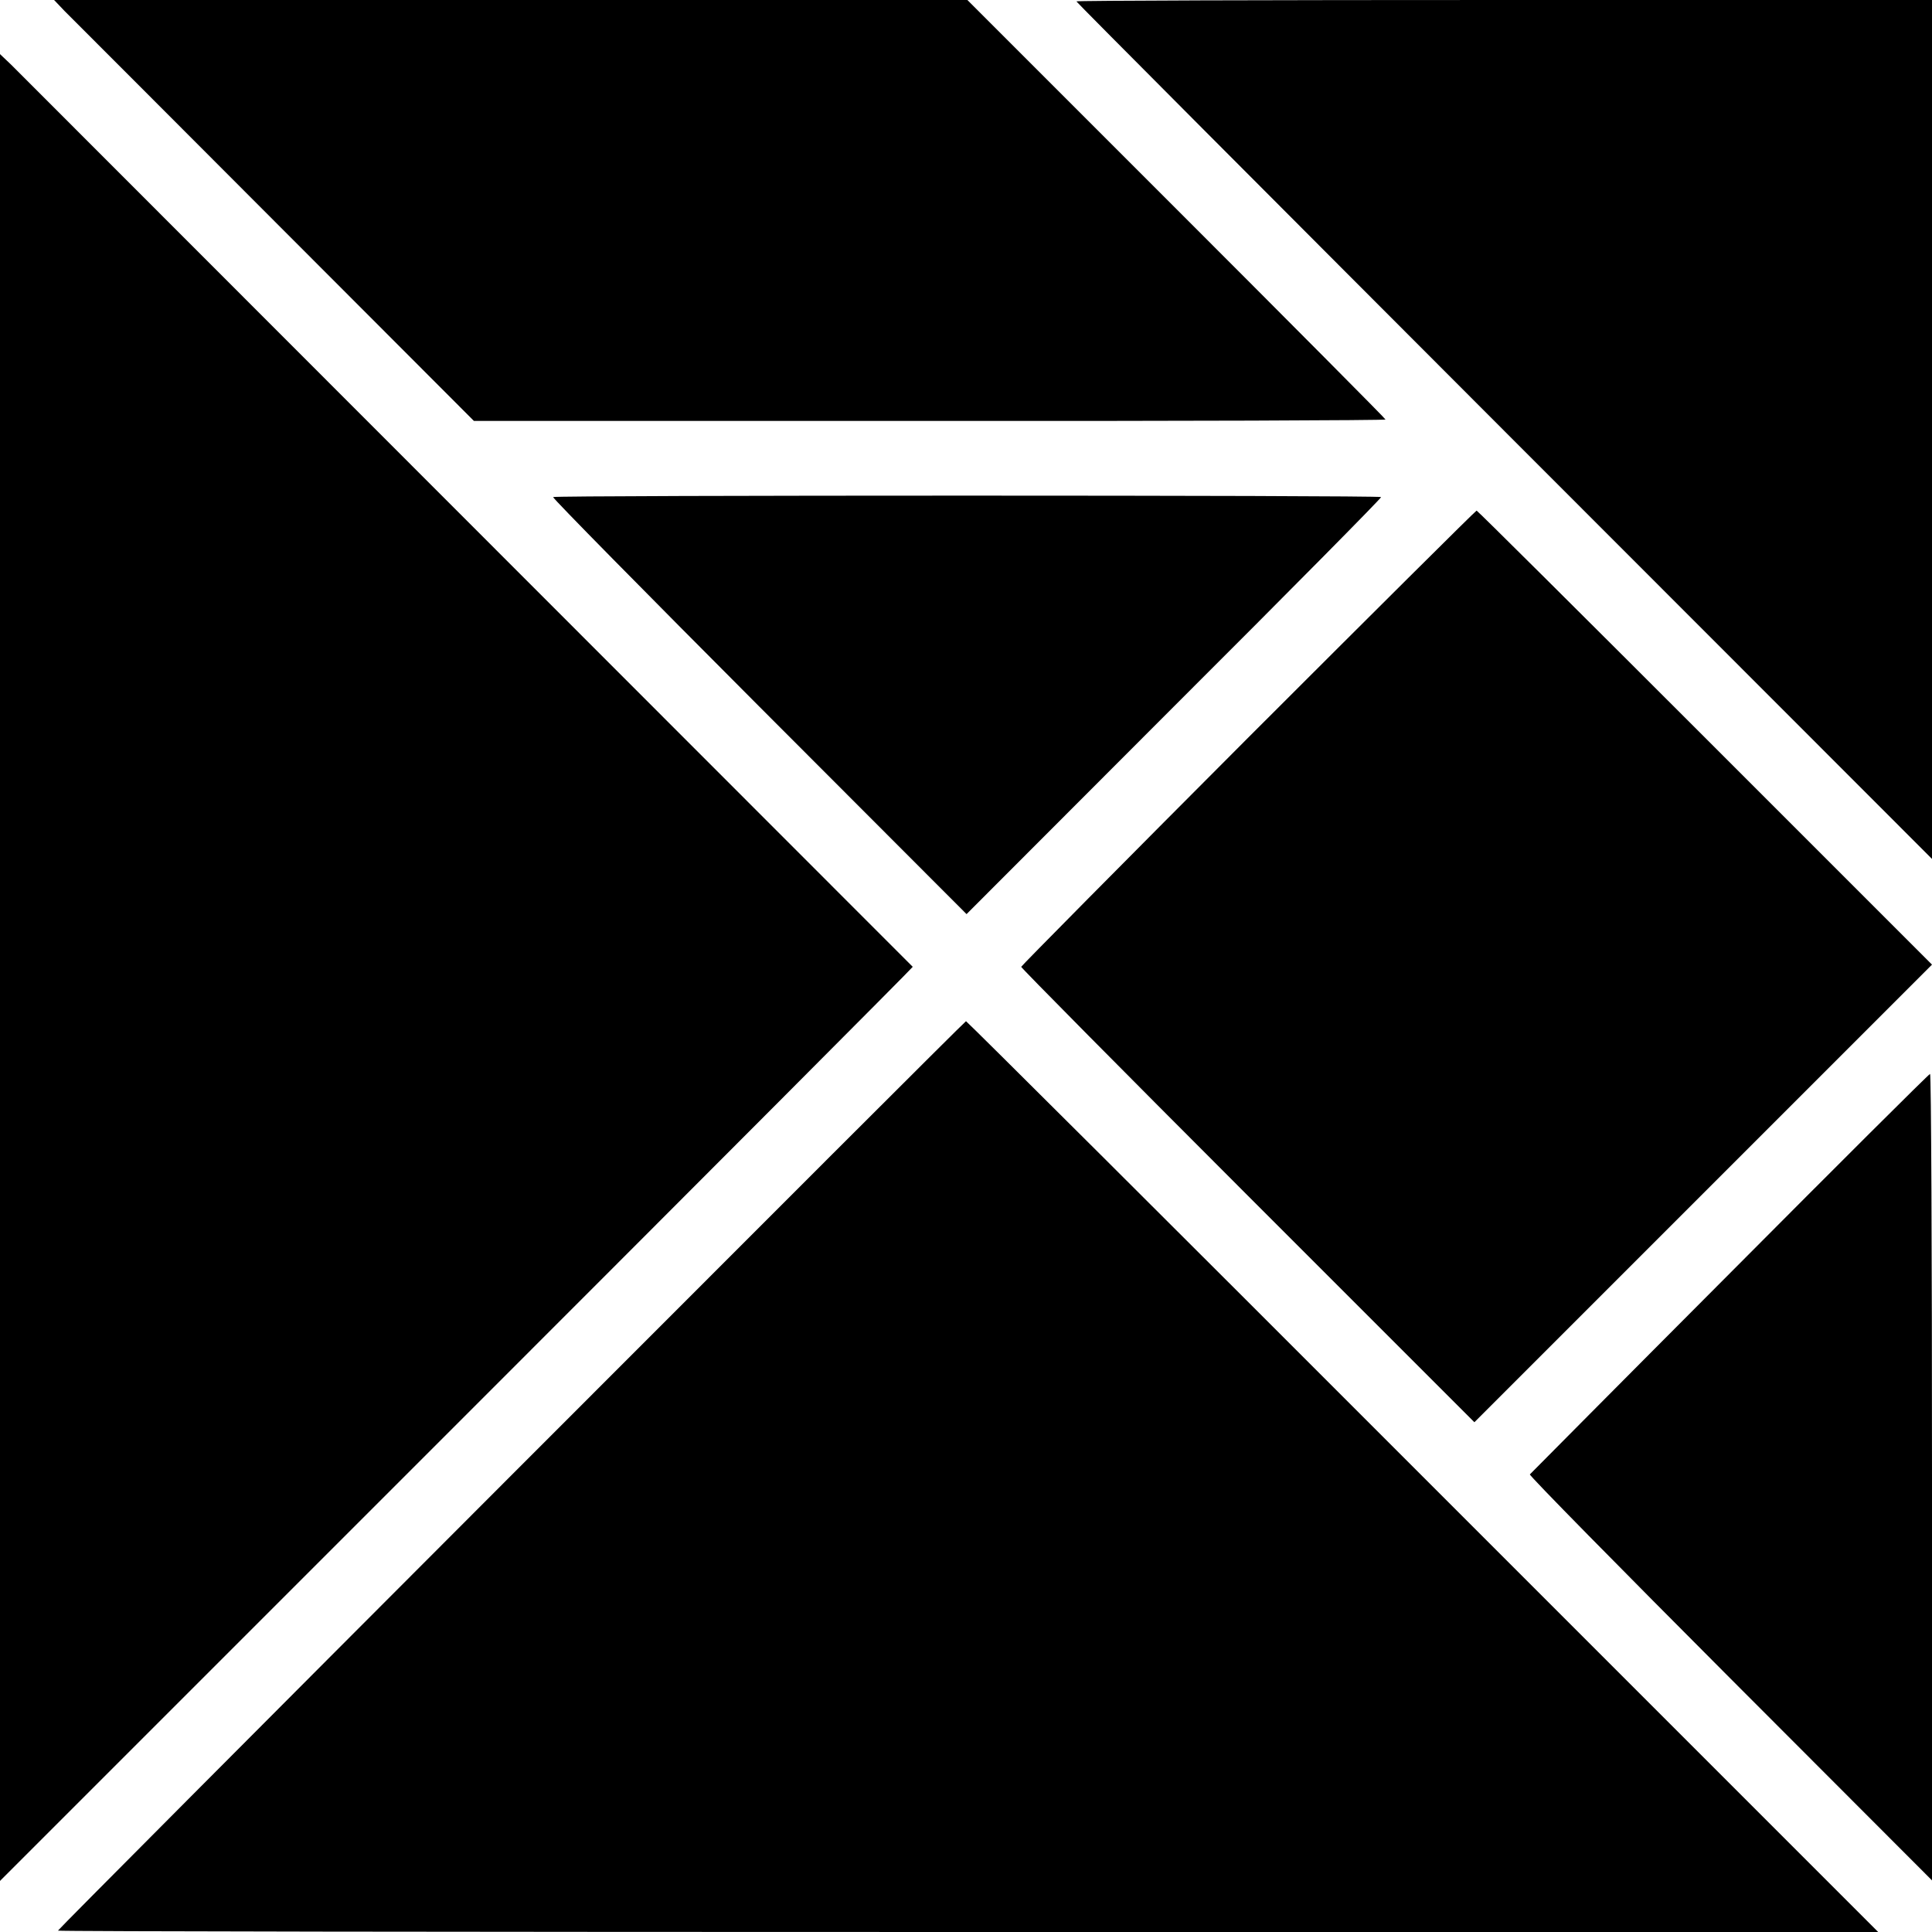
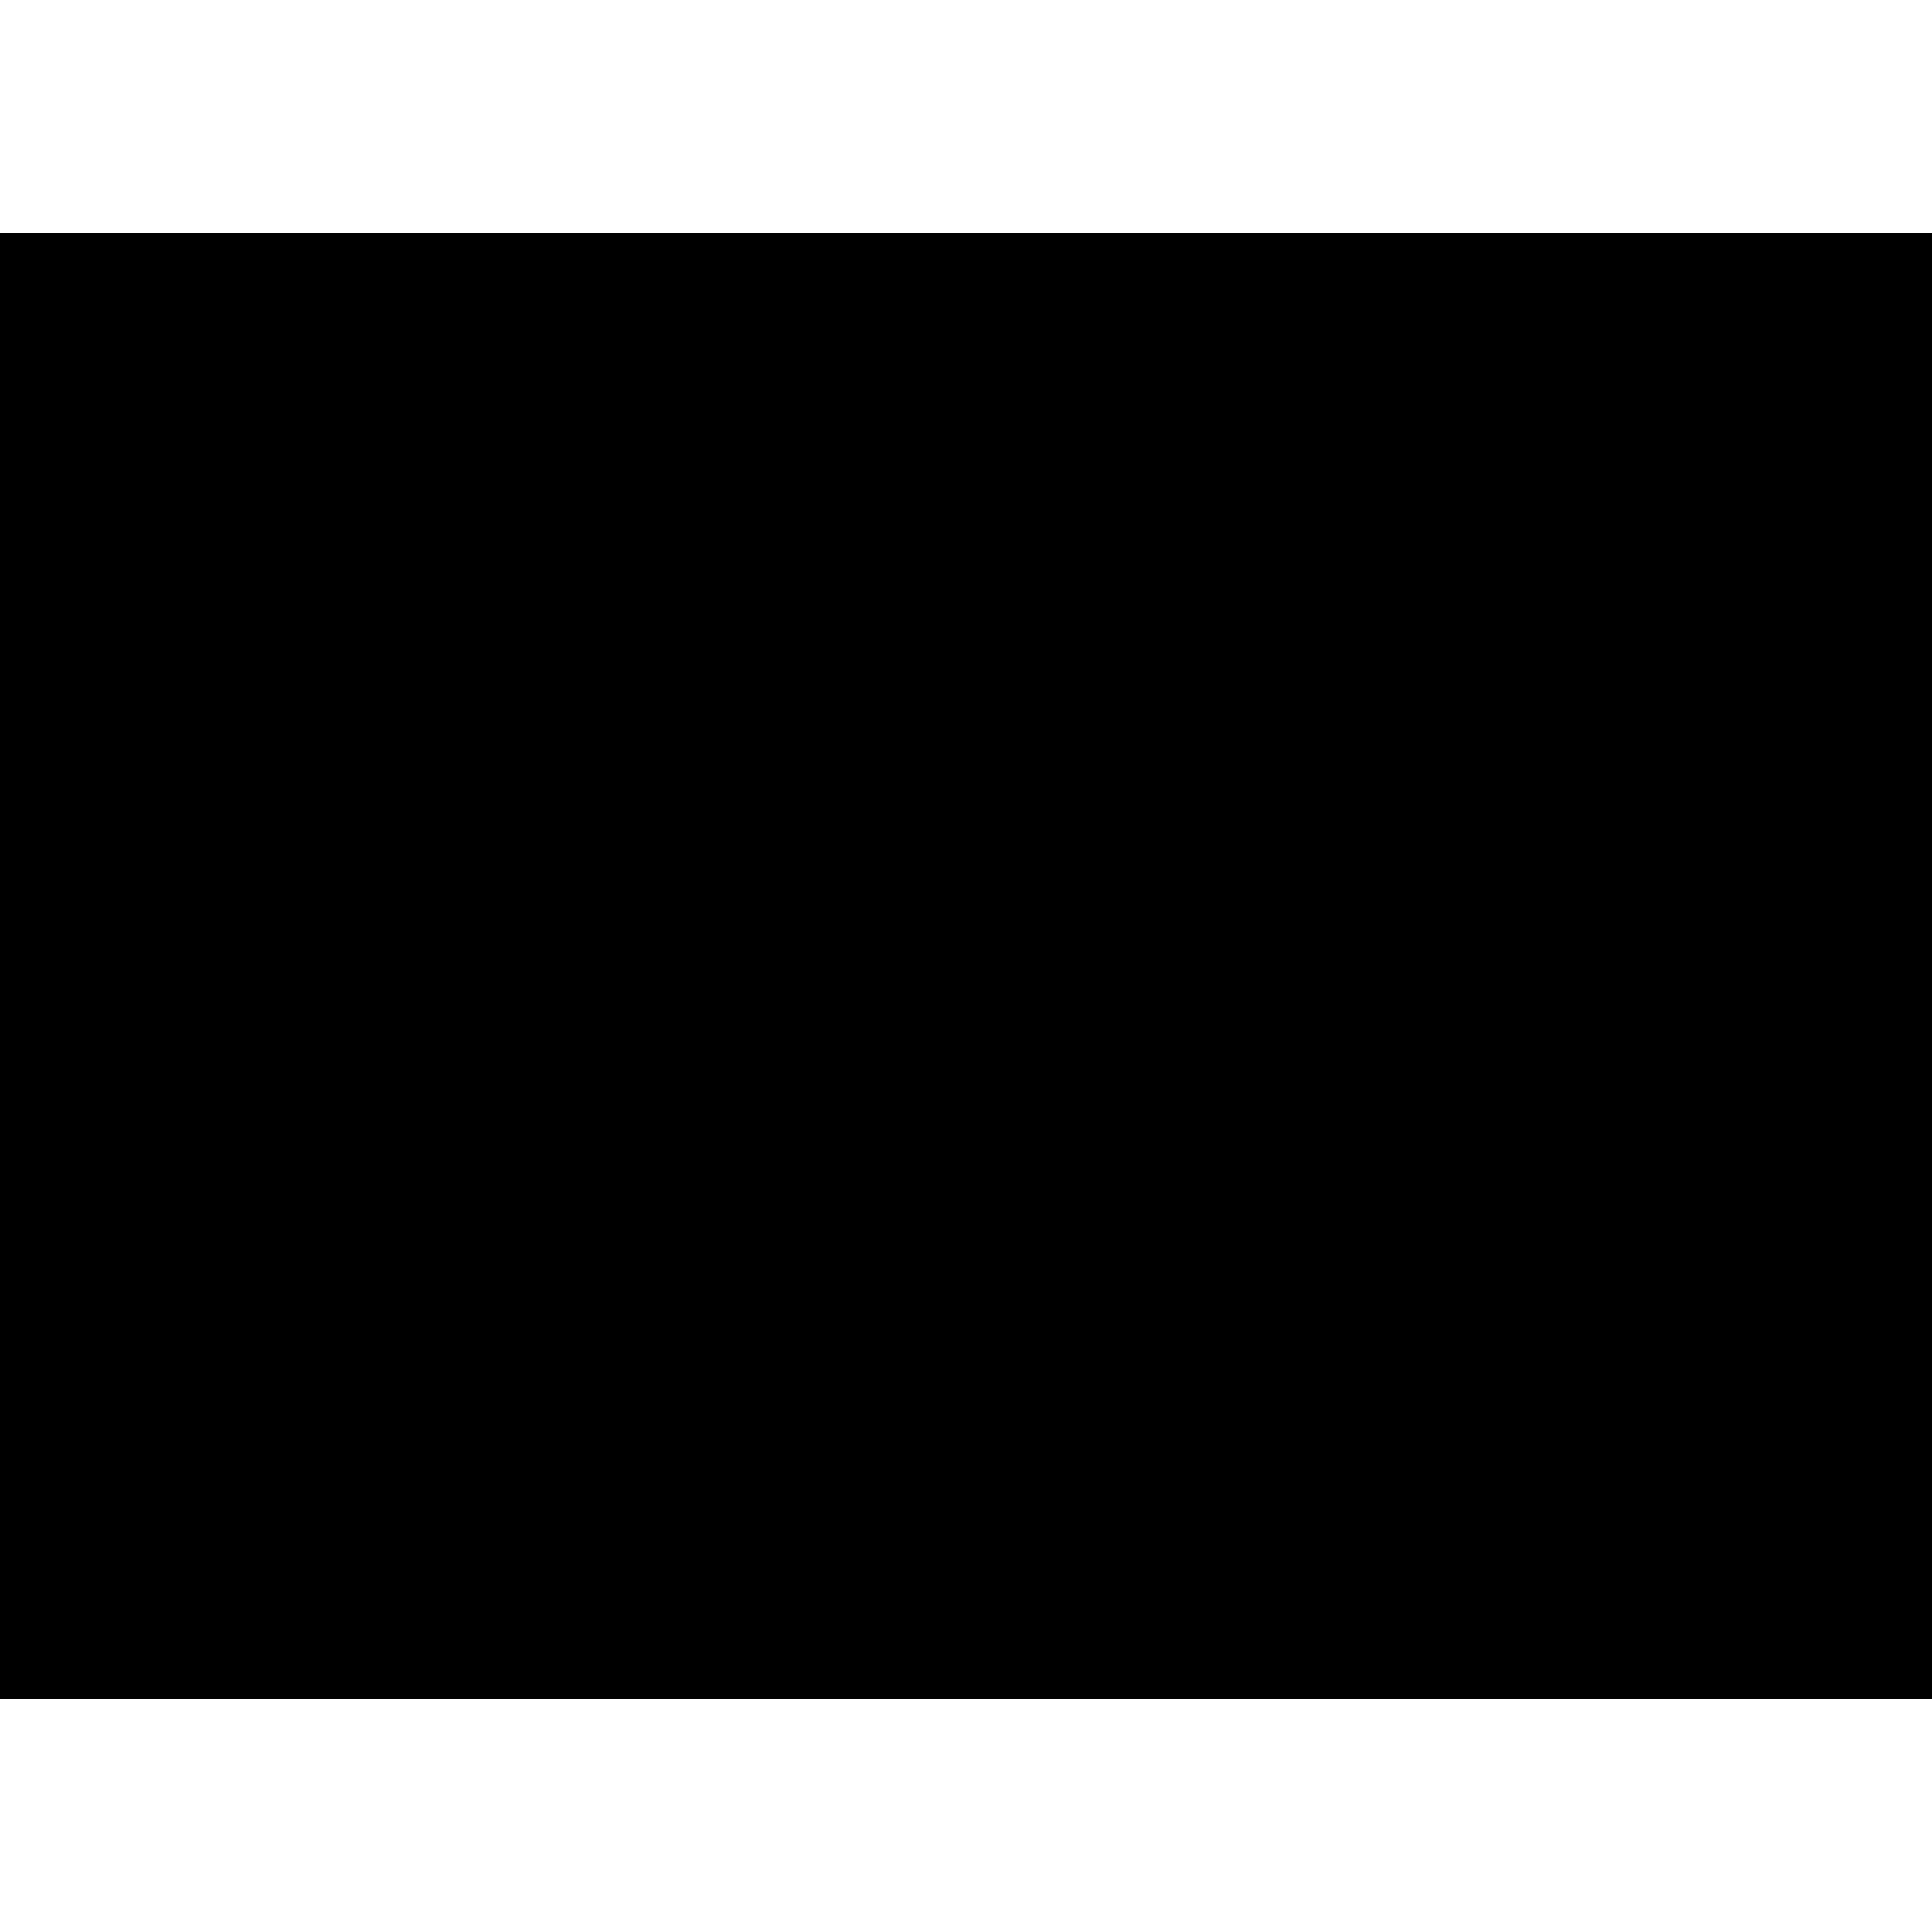
- <svg xmlns="http://www.w3.org/2000/svg" version="1.0" width="700pt" height="700pt" viewBox="0 0 700 700" preserveAspectRatio="xMidYMid meet">
-   <g transform="translate(0,700) scale(0.1,-0.1)" fill="#000000" stroke="none">
-     <path d="M235 6959 c22 -22 365 -365 761 -762 l721 -722 1652 0 c908 -1 1651 2 1651 5 0 3 -341 346 -758 763 l-757 757 -1655 0 -1654 0 39 -41z" />
-     <path d="M3900 6995 c0 -3 698 -703 1550 -1556 l1550 -1551 0 1556 0 1556 -1550 0 c-852 0 -1550 -2 -1550 -5z" />
-     <path d="M0 3495 l0 -3310 1655 1655 c910 910 1653 1655 1652 1657 -6 6 -3232 3234 -3266 3268 l-41 39 0 -3309z" />
-     <path d="M2004 5199 c-2 -4 334 -345 747 -759 l751 -752 753 754 c415 414 752 755 749 757 -6 7 -2996 7 -3000 0z" />
-     <path d="M4522 4327 c-452 -453 -822 -827 -822 -830 0 -4 369 -377 821 -829 l821 -821 829 829 829 829 -822 822 c-453 453 -825 823 -828 823 -3 0 -375 -370 -828 -823z" />
-     <path d="M1853 1655 c-904 -905 -1643 -1647 -1643 -1650 0 -3 1484 -5 3297 -5 l3298 0 -1650 1650 c-907 908 -1652 1650 -1655 1650 -3 0 -744 -741 -1647 -1645z" />
-     <path d="M6267 2386 c-395 -396 -720 -724 -724 -728 -3 -4 324 -336 726 -739 l731 -732 0 1462 c0 803 -3 1460 -7 1460 -5 -1 -331 -326 -726 -723z" />
+ <svg xmlns="http://www.w3.org/2000/svg" version="1.0" width="298pt" height="298pt" viewBox="0 0 298 298" preserveAspectRatio="xMidYMid meet">
+   <g transform="translate(0,298) scale(0.1,-0.1)" fill="#000000" stroke="none">
+     <path d="M0 1490 l0 -1130 1490 0 1490 0 0 1130 0 1130 -1490 0 -1490 0 0 -1130z" />
  </g>
</svg>
